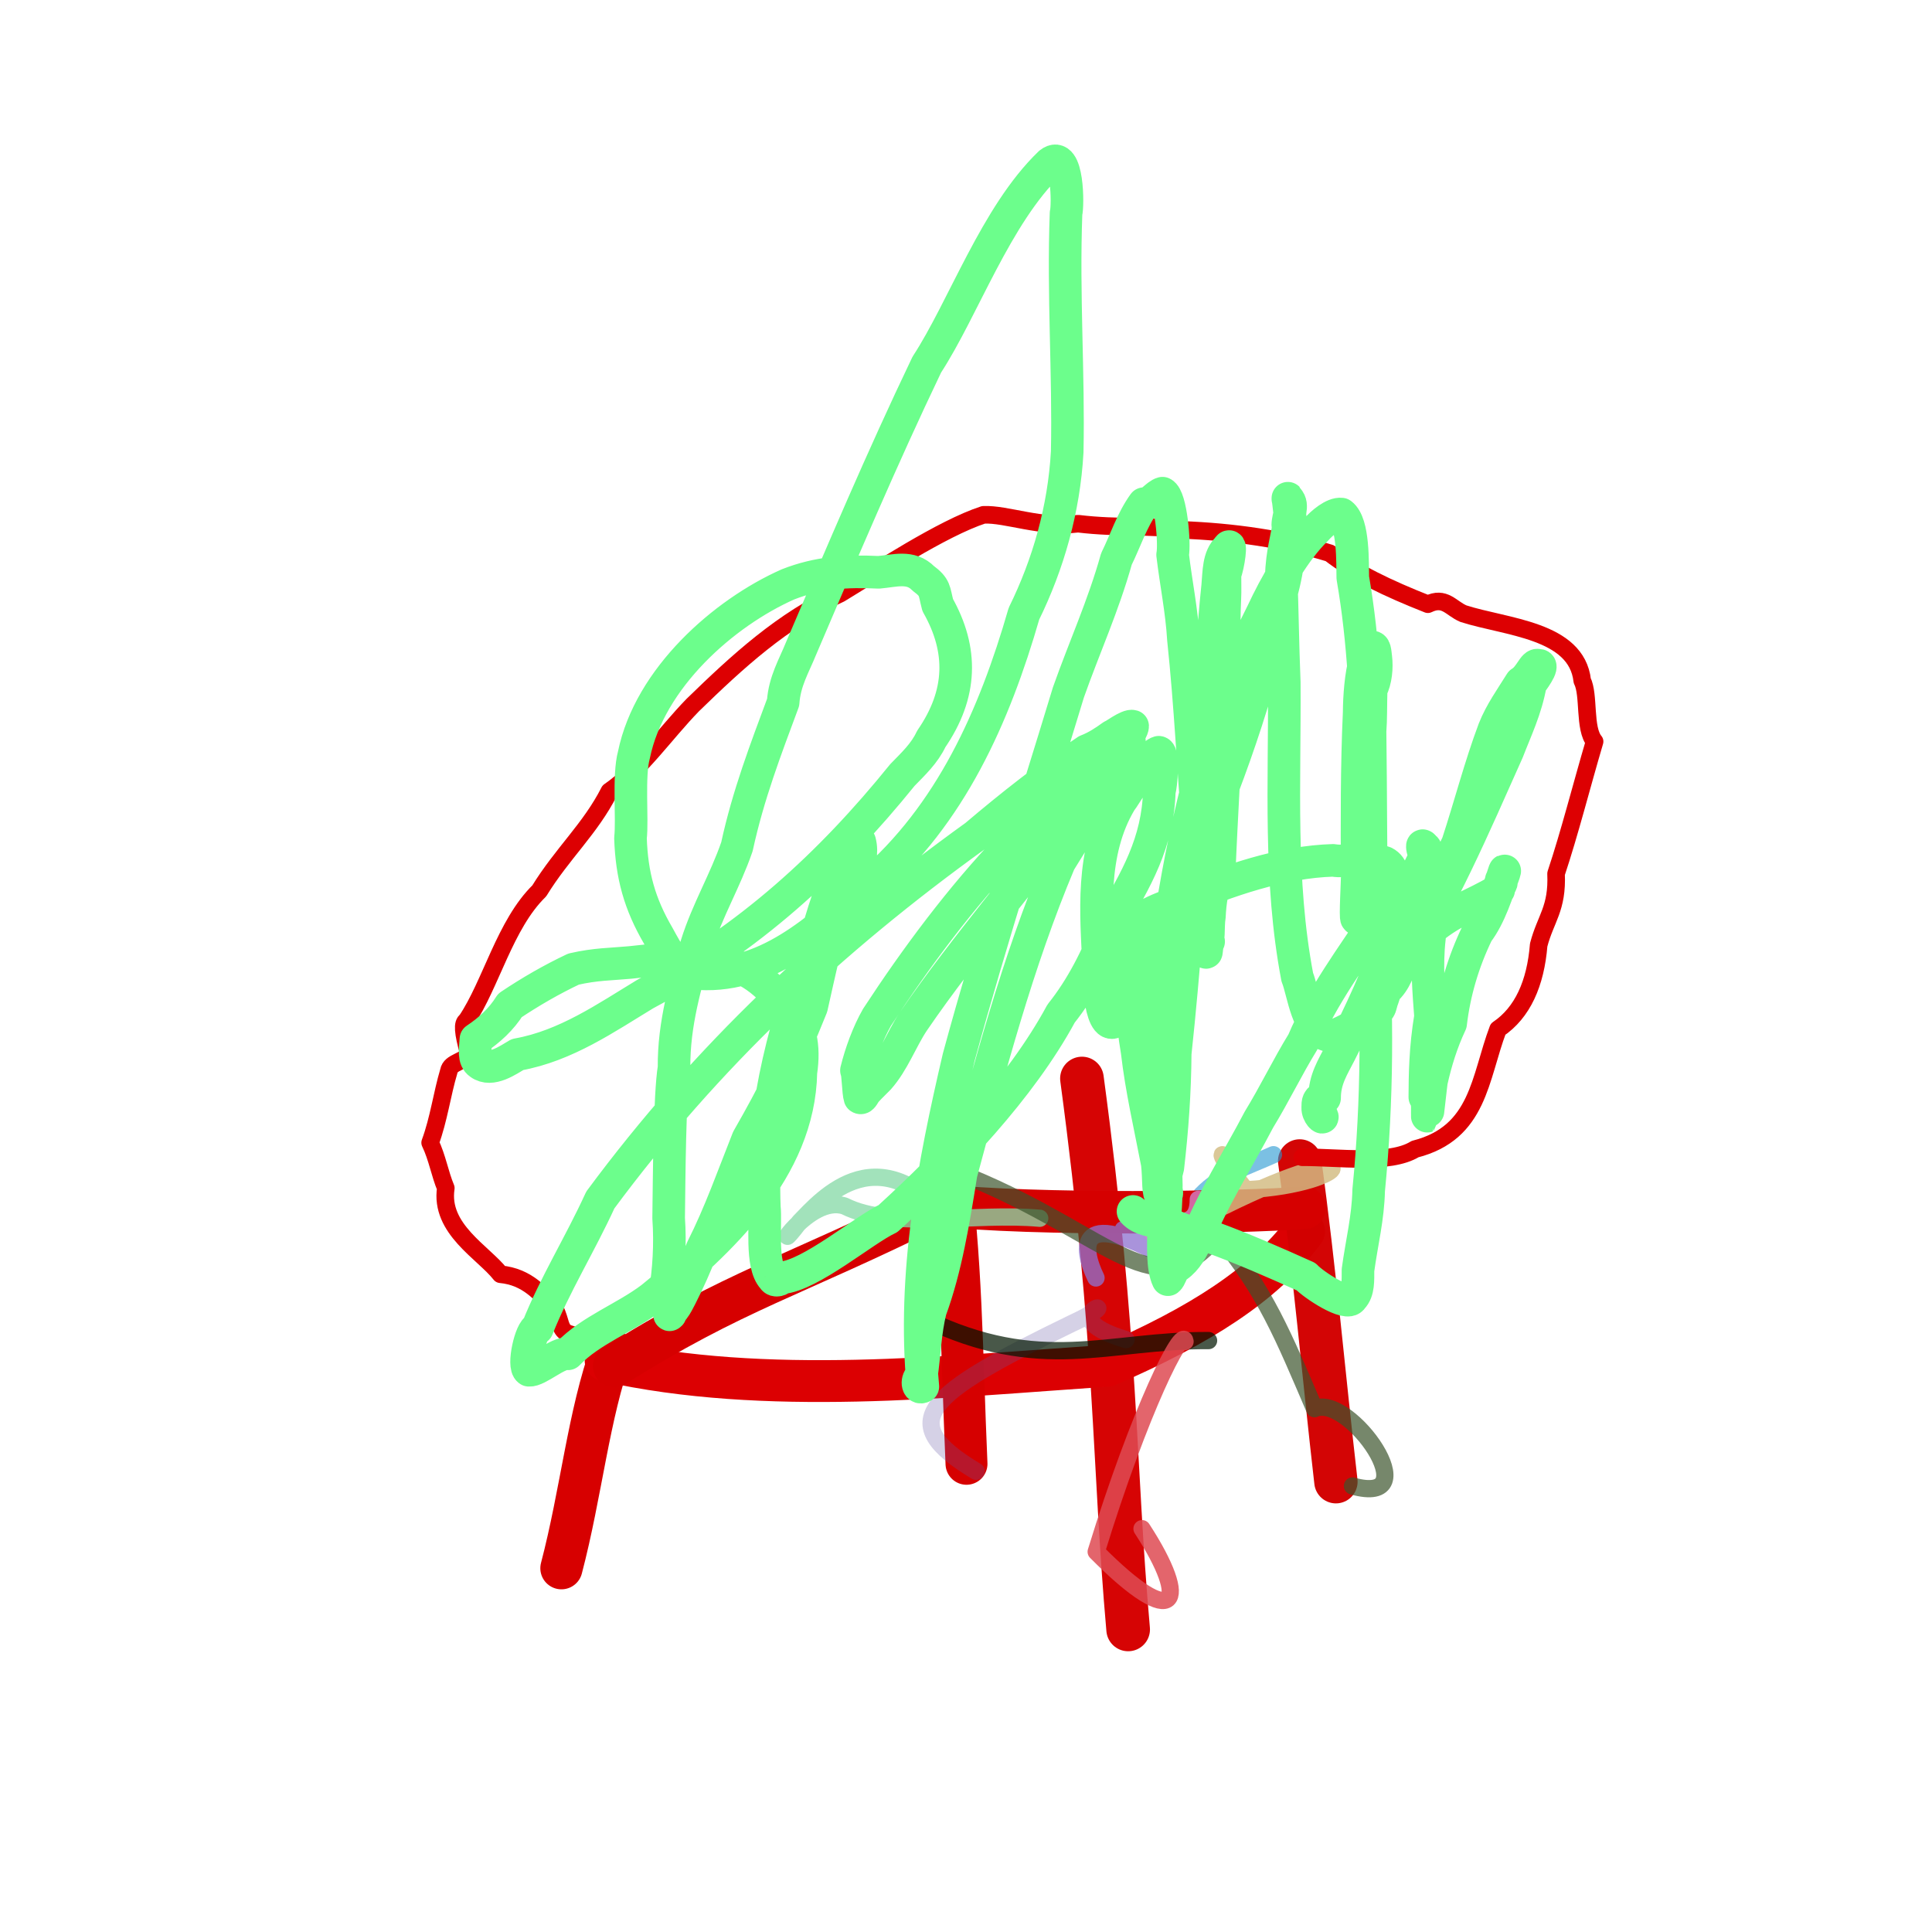
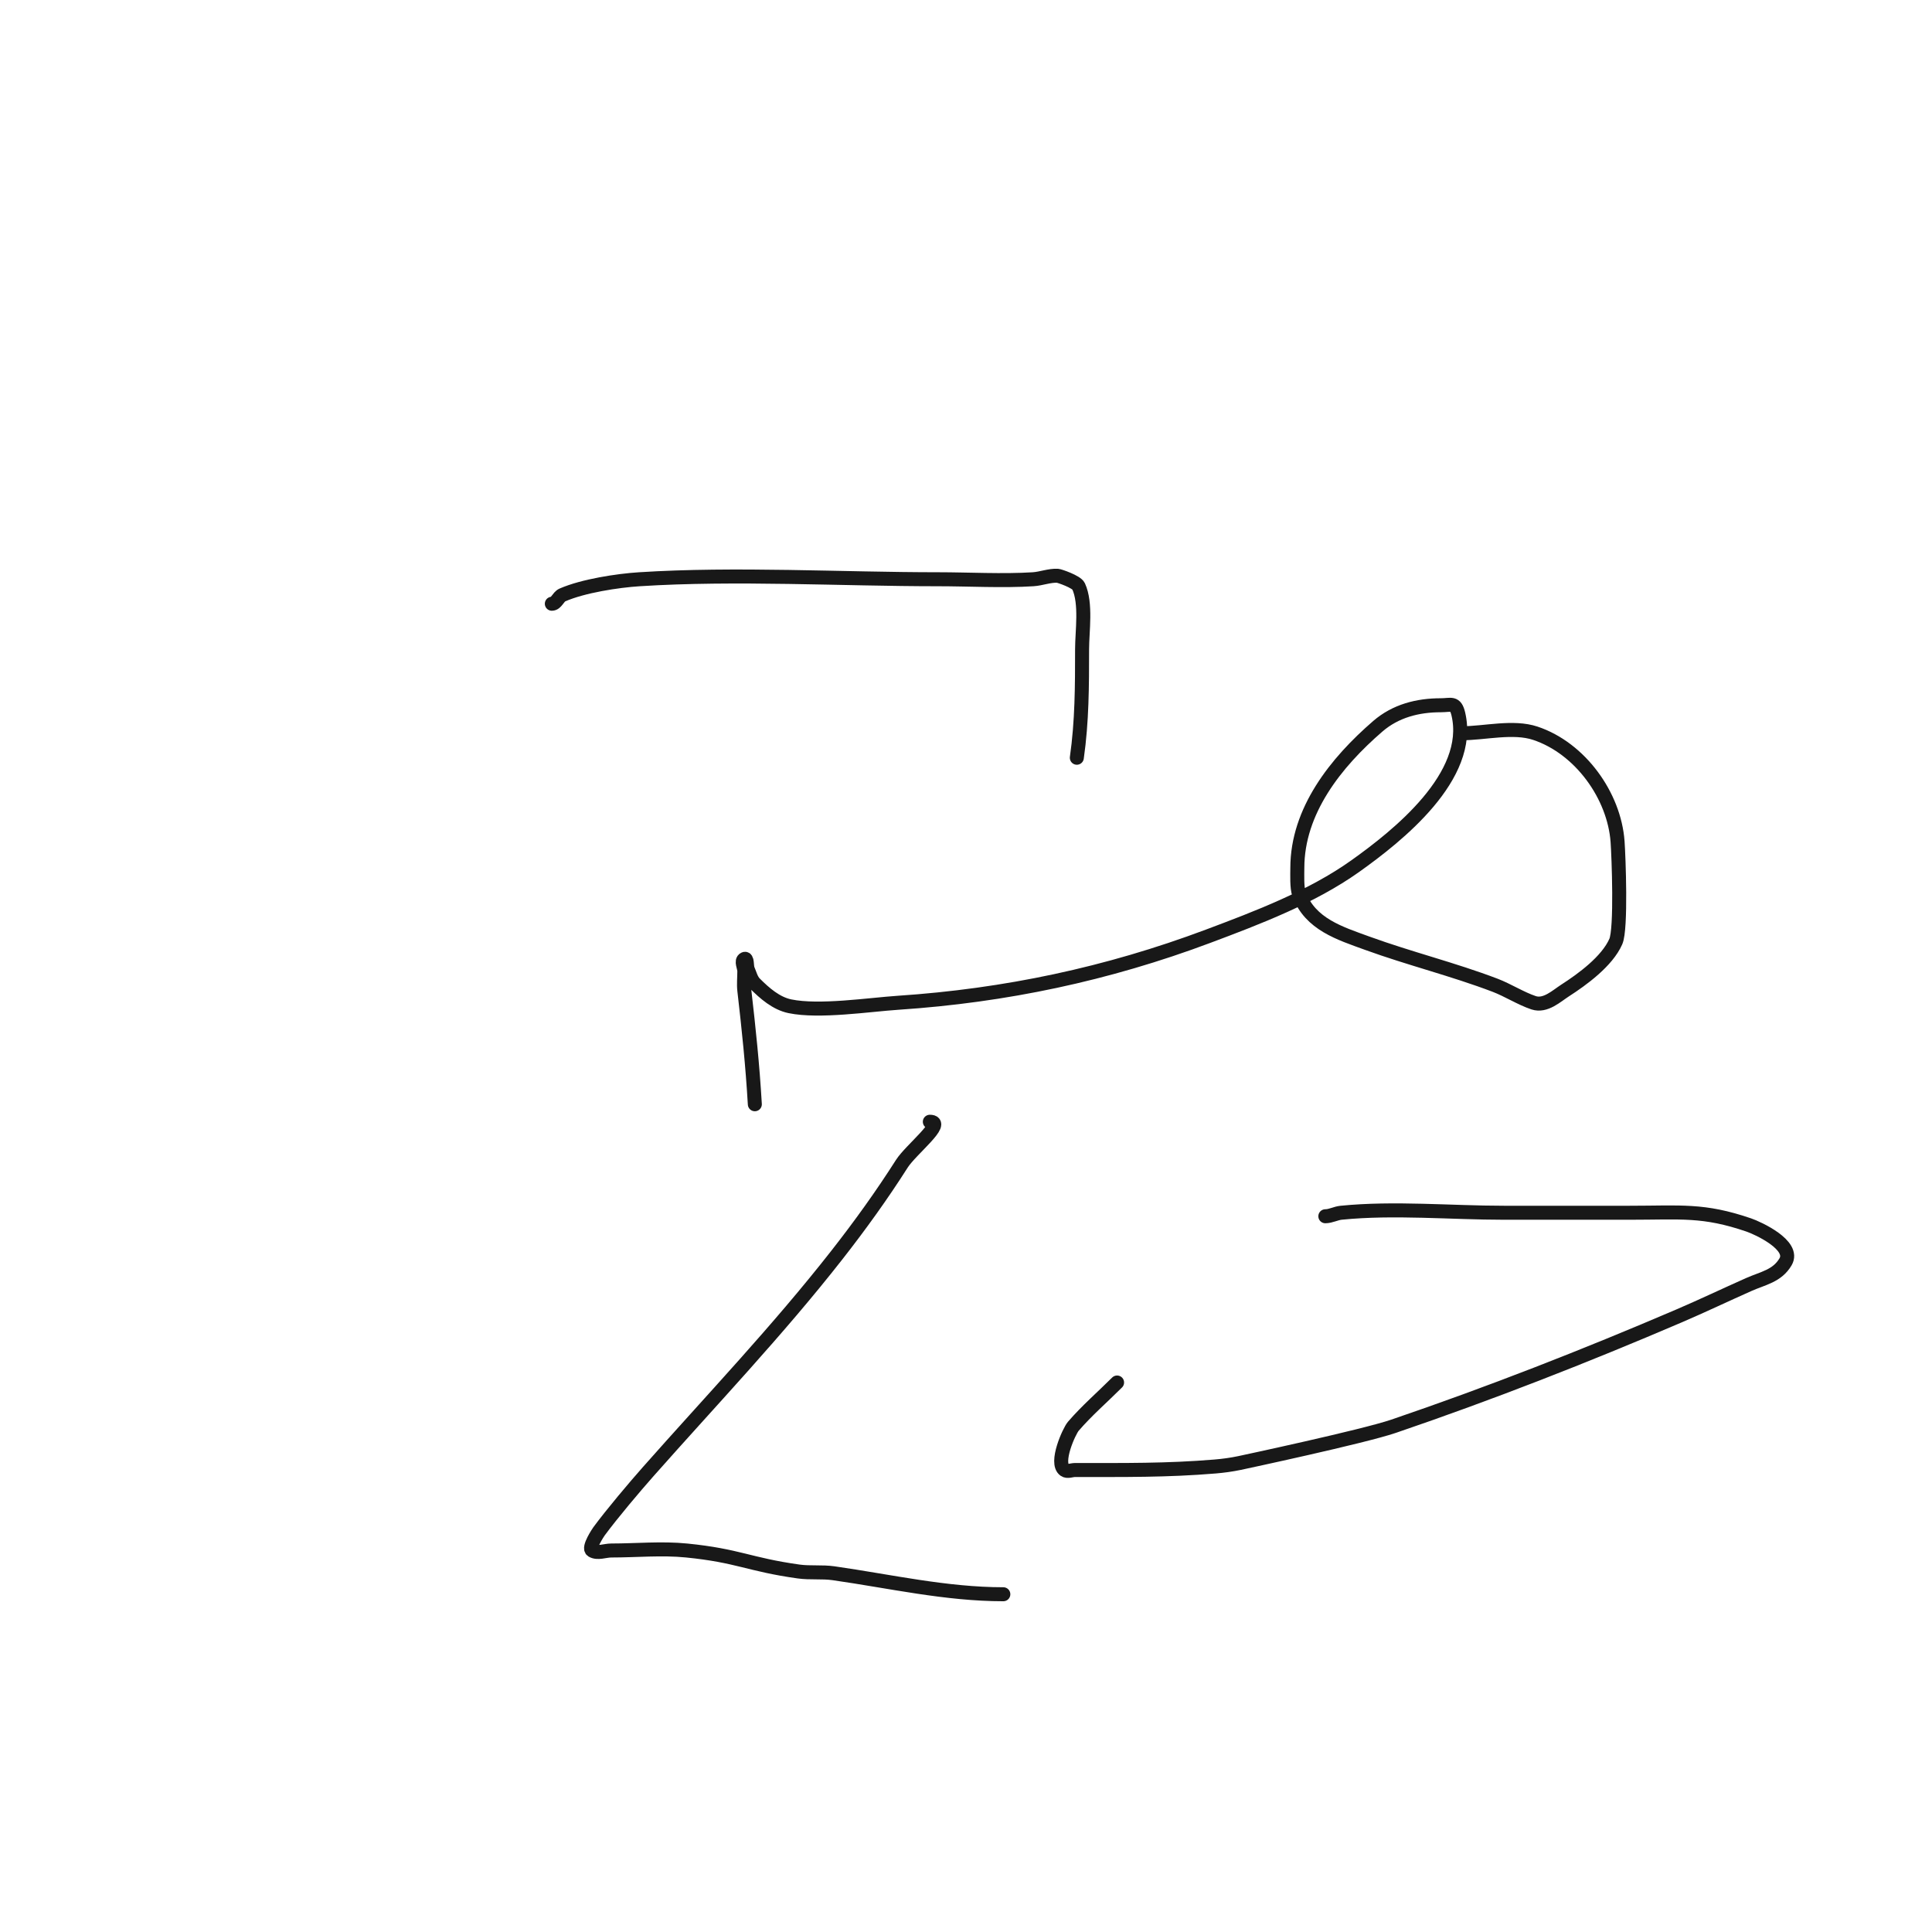
<svg xmlns="http://www.w3.org/2000/svg" version="1.1" width="1104" height="1104">
-   <g fill="none" fill-rule="nonzero" stroke="none" stroke-width="none" stroke-linecap="none" stroke-linejoin="none" stroke-miterlimit="10" stroke-dasharray="" stroke-dashoffset="0" font-family="none" font-weight="none" font-size="none" text-anchor="none" style="mix-blend-mode: normal">
-     <path d="M349.61,771.697c-13.255,36.441 -17.462,81.291 -28.796,124.433" fill="none" stroke="#d70000" stroke-width="24.109" stroke-linecap="round" stroke-linejoin="round" />
-     <path d="M618.252,616.292c20.341,151.355 17.896,218.7 26.404,314.813" fill="none" stroke-opacity="0.984" stroke="#d50000" stroke-width="24.934" stroke-linecap="round" stroke-linejoin="round" />
-     <path d="M346.066,777.476c91.209,20.484 194.933,9.145 286.755,2.947c52.961,-23.039 88.993,-45.971 112.377,-76.832" fill="none" stroke-opacity="0.998" stroke="#dc0002" stroke-width="23.902" stroke-linecap="round" stroke-linejoin="round" />
-     <path d="M541.199,658.416c8.452,61.476 8.222,112.834 11.088,178.038" fill="none" stroke-opacity="0.997" stroke="#d60000" stroke-width="23.963" stroke-linecap="round" stroke-linejoin="round" />
-     <path d="M742.666,663.398c8.613,62.906 13.654,121.902 20.713,183.295" fill="none" stroke-opacity="0.977" stroke="#d30000" stroke-width="24.772" stroke-linecap="round" stroke-linejoin="round" />
-     <path d="M727.677,659.823c-14.66,6.652 -29.727,11.053 -41.177,22.995" fill="none" stroke-opacity="0.607" stroke="#2797d2" stroke-width="9.857" stroke-linecap="round" stroke-linejoin="round" />
-     <path d="M350.959,780.61c68.485,-43.29 102.585,-51.208 184.589,-92.038c55.789,6.056 172.066,4.468 209.93,1.577" fill="none" stroke="#d60000" stroke-width="24.263" stroke-linecap="round" stroke-linejoin="round" />
-     <path d="M547.683,704.245c-44.2,-59.579 -78.241,-18.812 -90.824,-5.972c-19.125,25.181 4.948,-16.053 25.807,-9.096c26.877,13.588 74.963,3.645 111.462,6.974" fill="none" stroke-opacity="0.773" stroke="#87d9a7" stroke-width="9.857" stroke-linecap="round" stroke-linejoin="round" />
-     <path d="M643.44,765.507c-47.885,-14.316 8.227,-27.475 -31.141,-9.15c-84.183,40.91 -101.786,56.017 -54.481,84.379" fill="none" stroke-opacity="0.27" stroke="#6756a6" stroke-width="9.857" stroke-linecap="round" stroke-linejoin="round" />
-     <path d="M698.98,689.393c84.918,-42.106 76.586,-12.669 12.755,-9.53c-38.207,-49.133 21.83,7.639 -19.336,7.644" fill="none" stroke-opacity="0.834" stroke="#d3bc83" stroke-width="9.857" stroke-linecap="round" stroke-linejoin="round" />
-     <path d="M677.744,719.383c-37.806,-9.16 -56.152,-35.151 -1.805,4.566c-63.543,-38.145 -57.572,-9.979 -49.697,6.273" fill="none" stroke-opacity="0.765" stroke="#8f72d0" stroke-width="9.96" stroke-linecap="round" stroke-linejoin="round" />
-     <path d="M684.728,685.351c0.083,25.514 -29.965,1.681 -26.149,19.091" fill="none" stroke-opacity="0.774" stroke="#d285d0" stroke-width="9.857" stroke-linecap="round" stroke-linejoin="round" />
-     <path d="M554.298,672.736c80.702,33.348 106.78,76.662 141.821,32.735c27.047,32.4 37.24,58.012 55.024,99.49c19.847,-9.118 65.788,56.429 21.687,44.185" fill="none" stroke-opacity="0.697" stroke="#3b532c" stroke-width="9.857" stroke-linecap="round" stroke-linejoin="round" />
-     <path d="M690.613,766.047c-57.476,-0.432 -95.702,19.744 -162.75,-12.843" fill="none" stroke-opacity="0.713" stroke="#001600" stroke-width="9.857" stroke-linecap="round" stroke-linejoin="round" />
-     <path d="M677.165,766.577c-1.167,-9.849 -25.809,38.942 -50.771,120.145c46.071,46.502 54.134,29.675 26.187,-13.177" fill="none" stroke-opacity="0.849" stroke="#de4b53" stroke-width="9.857" stroke-linecap="round" stroke-linejoin="round" />
-     <path d="M744.142,661.295c20.082,-0.152 49.978,4.307 64.469,-4.665c36.515,-9.305 36.885,-40.664 47.416,-68.523c14.03,-9.451 21.447,-26.18 23.216,-48.129c3.936,-15.166 10.816,-20.643 9.931,-40.734c7.857,-23.56 14.465,-49.953 22.025,-75.528c-6.191,-7.303 -2.913,-26.656 -7.065,-34.78c-3.301,-29.022 -43.507,-30.423 -67.904,-38.276c-7.133,-2.996 -10.625,-10.147 -20.279,-5.391c-23.082,-9.12 -41.806,-18.077 -56.108,-29.159c-25.838,-8.03 -55.094,-12.217 -84.624,-13.32c-17.96,-2.934 -35.503,-0.67 -59.141,-3.537c-21.255,2.589 -40.888,-5.677 -54.072,-5.071c-23.692,7.698 -61.198,32.513 -81.9,45.035c-33.098,15.194 -58.686,38.834 -84.243,63.671c-15.977,16.451 -30.039,37.181 -47.67,49.315c-10.812,21.319 -26.801,35.356 -40.054,56.886c-19.636,19.208 -27.521,53.229 -41.631,74.175c-2.34,1.408 -2.054,6.461 1.354,18.576c-1.922,5.109 -10.449,4.706 -11.393,10.278c-3.909,13.045 -5.67,27.297 -10.675,40.853c4.134,8.646 5.49,17.657 8.959,25.937c-3.55,23.386 21.407,36.668 31.238,49.238c15.204,1.443 23.115,11.007 31.112,19.914c3.563,6.774 2.351,12.195 7.907,14.074c6.053,2.224 10.833,0.925 4.782,4.241" fill="none" stroke-opacity="0.997" stroke="#dd0002" stroke-width="10.04" stroke-linecap="round" stroke-linejoin="round" />
-     <path d="M755.302,637.474c1.523,2.666 -2.526,-0.665 -2.312,-4.591c-0.002,-2.692 -0.062,-5.475 3.922,-5.492c-0.042,-10.605 4.875,-17.892 8.776,-25.597c11.15,-22.111 22.809,-46.364 30.152,-69.946c3.002,-4.843 2.98,-11.942 6.197,-16.921c3.419,-8.754 8.364,-17.015 12.287,-25.71c-1.73,-4.007 -2.197,-7.801 -0.539,-5.054c2.894,0.673 2.134,13.721 2.813,13.187c-1.737,15.623 -10.558,32.493 -14.477,48.755c-2.446,7.427 -4.83,14.875 -10.426,19.718c-0.523,1.7 -1.106,3.401 -1.682,5.097c-0.736,1.636 -1.546,6.658 -2.138,4.952c-0.393,-3.426 3.957,-15.029 7.238,-17.762c8.958,-15.907 22.543,-29.78 39.039,-37.928c7.802,-4.038 14.76,-6.984 22.256,-11.634c-0.394,-3.122 2.161,-2.656 1.459,-5.684c1.065,-1.444 2.526,-6.718 1.825,-5.06c-3.974,11.98 -8.322,25.767 -15.482,35.191c-8.039,16.519 -13.207,34.154 -15.266,51.847c-5.118,10.897 -8.446,21.803 -10.916,32.798c-0.347,1.789 -2.262,20.112 -2.445,20.188c-0.141,0.058 0.675,-10.783 -1.403,-10.927c0.087,-12.415 0.199,-27.758 3.26,-46.095c-0.981,-13.375 -2.418,-29.116 -0.639,-44.635c1.316,-19.198 8.517,-38.991 16.107,-54.126c7.022,-21.335 12.921,-44.345 20.791,-65.244c3.822,-9.706 9.944,-18.155 15.312,-26.811c5.419,-3.213 7.369,-10.99 9.962,-9.822c4.286,-0.613 -4.187,10.225 -4.421,10.647c-2.555,14.465 -8.304,26.193 -13.02,38.459c-19.013,42.501 -37.786,86.707 -63.367,125.859c-7.14,9.316 -15.976,24.243 -26.131,31.982c-1.865,1.184 -11.772,6.377 -12.823,4.631c-12.406,-2.436 -14.41,-24.798 -17.914,-33.393c-10.506,-55.355 -7.057,-110.03 -7.426,-168.38c-0.886,-21.472 -1.084,-42.147 -1.782,-59.858c0.645,-16.077 3.19,-21.081 5.11,-34.895c-0.413,-3.518 -1.377,-12.575 -1.272,-10.093c3.57,3.522 -0.006,9.989 -0.052,14.857c2.938,18.809 -3.035,36.395 -7.412,53.252c-11.995,52.925 -31.169,104.392 -53.336,153.885c-10.797,24.439 -18.095,56.399 -35.952,74.876c-10.645,12.15 -11.912,-26.232 -11.298,-29.149c-1.48,-30.435 -4.85,-65.748 12.343,-94.672c2.484,-2.937 16.003,-26.702 21.933,-28.321c2.694,0.401 1.549,18.877 0.321,22.042c-0.761,29.381 -13.181,50.736 -28.076,75.684c-7.39,19.311 -16.247,36.811 -28.053,51.592c-23.163,42.864 -63.402,84.754 -98.917,117.17c-13.698,6.367 -44.362,32.557 -60.898,33.85c-0.066,0.904 -3.582,2.444 -4.725,0.251c-7.228,-7.645 -3.97,-31.511 -5.039,-40.594c-1.985,-51.806 9.793,-97.605 26.841,-146.059c4.944,-14.963 9.038,-31.827 15.908,-46.031c5.03,-0.725 7.338,-4.237 9.045,-11.446c-1.1,-0.026 -0.388,-5.374 2.713,-5.423c3.408,12.619 -7.137,28.562 -12.388,35.004c-6.327,18.917 -10.411,38.622 -15.142,59.586c-12.84,31.867 -21.08,48.514 -36.381,75.249c-8.366,21.063 -15.913,42.573 -26.185,62.885c-3.6,9.295 -7.661,18.422 -12.209,27.368c-1.277,2.336 -2.379,4.841 -4.048,6.955c-1.111,1.268 -3.26,4.437 -1.861,3.019c-1.927,-3.589 -0.866,-8.065 -3.073,-11.923c2.163,-12.897 3.153,-27.898 2.095,-42.959c0.295,-21.883 0.528,-70.508 3.085,-85.98c-0.211,-25.437 6.738,-47.909 12.923,-70.418c6.106,-19.529 16.261,-36.265 23.021,-55.862c6.432,-29.594 16.329,-55.333 26.402,-82.469c0.821,-12.053 6.257,-20.96 10.123,-30.53c23.586,-55.16 46.095,-108.377 71.966,-162.453c20.98,-32.162 39.427,-85.439 70.311,-115.138c10.532,-8.336 10.412,24.864 9.258,28.569c-1.764,46.593 1.607,92.253 0.66,136.443c-1.817,32.614 -10.804,64.153 -24.721,92.436c-16.938,58.792 -41.87,114.888 -88.497,154.951c-28.742,25.043 -59.41,54.865 -100.753,50.473c-9.296,-1.493 -14.506,-11.933 -19.652,-21.269c-10.713,-18.305 -15.22,-34.64 -15.931,-55.927c1.253,-10.785 -1.322,-35.637 1.968,-47.535c8.997,-43.956 51.336,-81.16 88.016,-97.433c17.358,-6.789 33.057,-7.771 51.877,-6.898c9.19,-0.784 18.179,-3.959 25.484,3.5c7.039,5.241 6.049,6.881 8.211,15.203c14.536,25.733 13.981,50.843 -3.706,76.552c-3.826,8.223 -10.318,14.241 -16.451,20.564c-41.466,51.304 -87.706,93.497 -147.071,125.243c-22.135,13.39 -45.292,29.602 -72.855,34.489c-5.329,3.063 -14.94,10.089 -21.578,5.163c-3.666,-2.517 -2.622,-7.787 -2.224,-13.934c7.632,-5.063 14.559,-11.389 19.48,-19.311c11.643,-7.798 23.771,-14.803 36.331,-20.738c12.681,-2.91 21.51,-2.769 32.334,-3.783c33.398,-3.495 64.5,-8.966 88.746,25.348c8.687,10.723 11.042,22.466 8.821,37.336c-1.072,55.867 -46.597,97.399 -85.319,128.949c-15.364,11.63 -34.67,18.369 -47.79,31.995c-5.576,-1.012 -17.259,9.88 -22.272,9.402c-3.765,-2.307 1.01,-23.341 4.786,-23.93c9.988,-25.08 24.364,-47.984 35.974,-73.371c60.775,-82.153 131.741,-148.541 214.399,-208.129c20.738,-17.571 41.212,-33.694 63.522,-48.636c5.503,-2.12 10.129,-5.183 14.628,-8.439c0.501,0.185 8.996,-6.379 11.64,-5.527c0.072,2.774 -7.992,13.062 -10.465,15.683c-6.479,7.038 -12.253,14.623 -16.573,23.56c-31.48,44.313 -67.747,84.774 -98.423,129.691c-6.79,10.269 -11.304,22.981 -19.583,32.308c-2.291,2.402 -4.756,4.62 -6.935,7.073c-1.429,1.251 -2.492,4.905 -3.892,3.905c-0.963,-2.901 -1.04,-14.038 -1.956,-15.513c2.438,-9.948 6.657,-21.519 11.767,-30.406c22.203,-33.973 47.993,-68.646 76.001,-97.94c13.789,-13.056 25.933,-27.36 41.835,-38.236c4.842,-6.542 11.058,-11.631 16.953,-17.074c4.328,-3.996 7.485,-8.291 9.222,-6.043c1.348,3.317 -4.793,10.996 -7.4,12.731c-9.39,21.243 -21.277,40.271 -32.303,57.92c-24.259,57.617 -40.041,117.92 -56.269,177.943c-4.342,27.034 -8.646,54.008 -17.531,78.177c-3.003,11.696 -3.445,25.614 -5.159,37.497c-2.987,1.855 -2.485,7.885 0.825,6.056c-5.802,-64.39 5.93,-125.848 20.514,-188.21c19.089,-70.162 41.417,-138.337 62.665,-208.455c9.081,-25.736 19.875,-49.225 27.434,-76.233c5.206,-10.511 8.713,-21.912 15.664,-31.601c3.66,0.783 7.174,-5.08 10.667,-5.994c4.864,2.338 7.074,28.744 5.786,35.194c1.914,16.118 5.221,32.03 6.166,48.198c3.995,37.83 5.787,76.052 8.788,113.936c1.88,12.848 2.134,27.035 2.951,40.879c0.353,5.995 0.011,12.078 2.672,17.986c-1.698,3.069 -0.684,8.876 -2.087,4.88c2.76,-4.926 1.572,-13.551 2.502,-18.971c0.462,-8.691 1.458,-17.334 5.56,-23.653c1.328,-34.63 3.855,-69.527 4.585,-104.126c-1.706,-19.603 -2.033,-38.153 -1.287,-54.039c0.24,-4.658 0.023,-9.305 0.068,-14.131c2.056,-4.928 3.952,-19.416 1.601,-14.743c-5.395,5.098 -5.03,13.608 -5.785,21.674c-2.795,26.616 -4.097,53.431 -6.884,80.638c-0.415,14.21 -3.473,27.745 -3.859,42.445c-5.329,47.842 -8.348,96.266 -13.518,144.016c-0.142,21.855 -1.686,43.529 -4.206,65.164c-0.621,3.151 -1.411,4.964 -3.885,7.052c3.217,5.581 5.371,9.63 0.288,9.006c-2.308,0.063 -1.424,-9.684 -2.436,-18.32c-4.097,-21.407 -9.038,-42.497 -11.505,-63.931c-2.73,-16.124 -7.08,-53.108 -3.764,-67.839c2,-9.397 20.091,-14.845 27.144,-17.805c28.377,-12.33 59.942,-22.914 88.634,-23.695c6.697,1.275 22.433,-1.603 29.32,1.189c10.01,5.087 2.846,25.031 -3.469,30.93c-15.16,23.1 -31.922,45.176 -43.096,71.568c-8.943,14.53 -16.269,29.92 -25.175,44.449c-12.211,23.399 -26.255,44.762 -36.426,70.293c-2.91,5.906 -6.353,11.511 -12.278,14.723c-0.797,1.474 -2.089,5.552 -3.296,6.455c-3.415,-7.163 -2.475,-20.373 -2.541,-28.107c2.189,-19.629 2.202,-32.619 -0.161,-49.312c-0.161,-30.401 -0.311,-59.336 -0.381,-89.641c3.509,-8.995 2.402,-18.046 2.64,-24.077c6.442,-52.906 20.228,-108.458 37.8,-160.221c6.6,-8.66 11.285,-19.263 16.531,-29.683c7.472,-15.964 18.386,-35.524 31.057,-47.86c2.915,-3.324 9.593,-9.138 14.13,-8.593c7.161,5.39 6.337,28.212 6.556,36.392c6.297,36.302 8.049,74.106 8.063,113.129c-1.104,17.274 -0.133,34.254 -1.104,50.747c-0.497,8.424 -1.954,16.814 -2.306,23.369c-1.087,3.818 -1.238,9.562 -2.448,7.477c-0.941,0.266 0.514,-23.083 0.29,-24.728c-0.137,-31.033 -0.281,-62.065 1.15,-92.996c0.064,-9.091 0.897,-21.147 3.431,-30.016c-0.362,-3.541 -0.616,-8.531 3.014,-7.012c2.796,-1.756 2.645,2.951 3.081,5.768c0.65,5.469 0.091,12.893 -2.694,18.22c-0.234,8.72 -0.097,17.371 -0.61,23.797c0.471,35.408 0.377,70.762 0.984,108.224c3.359,51.728 3.325,102.489 -1.779,154.047c-0.356,15.948 -3.953,29.74 -6.105,45.618c-0.049,5.5 0.42,12.136 -3.313,15.948c-2.693,5.263 -22.334,-7.757 -26.377,-12.21c-18.065,-8.117 -36.137,-16.104 -55.04,-22.954c-10.029,-0.494 -17.323,-5.589 -25.401,-7.394c-6.943,-1.549 -14.159,-1.959 -18.421,-6.92" fill="none" stroke="#6cfe8c" stroke-width="18.625" stroke-linecap="round" stroke-linejoin="round" />
-     <g fill="#000000" stroke="none" stroke-width="1" stroke-linecap="butt" stroke-linejoin="miter" font-family="Poppins, sans-serif" font-weight="400" font-size="16" text-anchor="start" opacity="0.5">
-       <g />
-     </g>
+   <g fill="none" fill-rule="nonzero" stroke="#181818" stroke-width="8" stroke-linecap="round" stroke-linejoin="round" stroke-miterlimit="10" stroke-dasharray="" stroke-dashoffset="0" font-family="none" font-weight="none" font-size="none" text-anchor="none" style="mix-blend-mode: normal">
+     <path d="M315.333,345c2.604,0 3.615,-3.956 6,-5c11.855,-5.187 31.593,-8.208 44,-9c55.184,-3.522 115.361,0 171,0c16.486,0 37.005,1.096 54,0c4.704,-0.303 9.291,-2.214 14,-2c0.91,0.041 10.784,3.365 12,6c4.517,9.787 2,25.811 2,36c0,20.929 -0.037,41.262 -3,62" />
+     <path d="M835.333,419c13.01,0 29.315,-4.228 42,0c25.657,8.552 45.119,35.67 47,62c0.61,8.541 2.187,49.716 -1,57c-4.953,11.322 -19.151,21.669 -29,28c-4.862,3.126 -11.252,9.249 -18,7c-7.22,-2.407 -14.771,-7.246 -22,-10c-23.906,-9.107 -48.933,-15.248 -73,-24c-15.801,-5.746 -32.575,-10.866 -39,-28c-1.377,-3.672 -1,-11.394 -1,-15c0,-32.634 21.967,-60.244 46,-81c10.161,-8.776 22.818,-12 36,-12c5.879,0 8.353,-2.001 10,5c8.362,35.537 -34.554,69.617 -59,87c-24.774,17.617 -55.874,29.453 -84,40c-57.596,21.599 -115.915,33.928 -177,38c-16.654,1.11 -45.196,5.501 -62,2c-7.784,-1.622 -14.378,-7.378 -20,-13c-2.108,-2.108 -2.826,-5.26 -4,-8c-0.83,-1.938 -0.114,-6.943 -2,-6c-2.087,1.044 0,4.667 0,7c0,3.667 -0.42,7.357 0,11c2.537,21.989 4.679,42.535 6,65" />
+     <path d="M757.333,695c3.073,0 5.942,-1.694 9,-2c30.33,-3.033 62.54,0 93,0c24,0 48,0 72,0c29.194,0 41.95,-1.932 68,7c5.128,1.758 26.54,11.504 21,21c-4.772,8.18 -12.92,9.409 -21,13c-13.361,5.938 -26.561,12.24 -40,18c-53.341,22.86 -108.088,44.294 -163,63c-17.439,5.941 -85.75,20.526 -88,21c-4.613,0.971 -9.302,1.609 -14,2c-27.595,2.3 -52.249,2 -80,2c-2,0 -4.373,1.162 -6,0c-5.644,-4.032 2.611,-22.226 5,-25c7.69,-8.93 16.667,-16.667 25,-25" />
+     <path d="M531.333,641c9.616,0 -10.837,15.887 -16,24c-11.421,17.947 -23.889,35.247 -37,52c-33.894,43.309 -71.564,82.811 -108,124c-7.605,8.597 -20.574,23.922 -28,34c-0.417,0.566 -6.463,9.522 -4,11c3.144,1.886 7.333,0 11,0c14.333,0 28.738,-1.426 43,0c29.728,2.973 35.4,7.996 64,12c6.611,0.925 13.392,0.056 20,1c32.134,4.591 64.297,12 97,12" />
  </g>
</svg>
